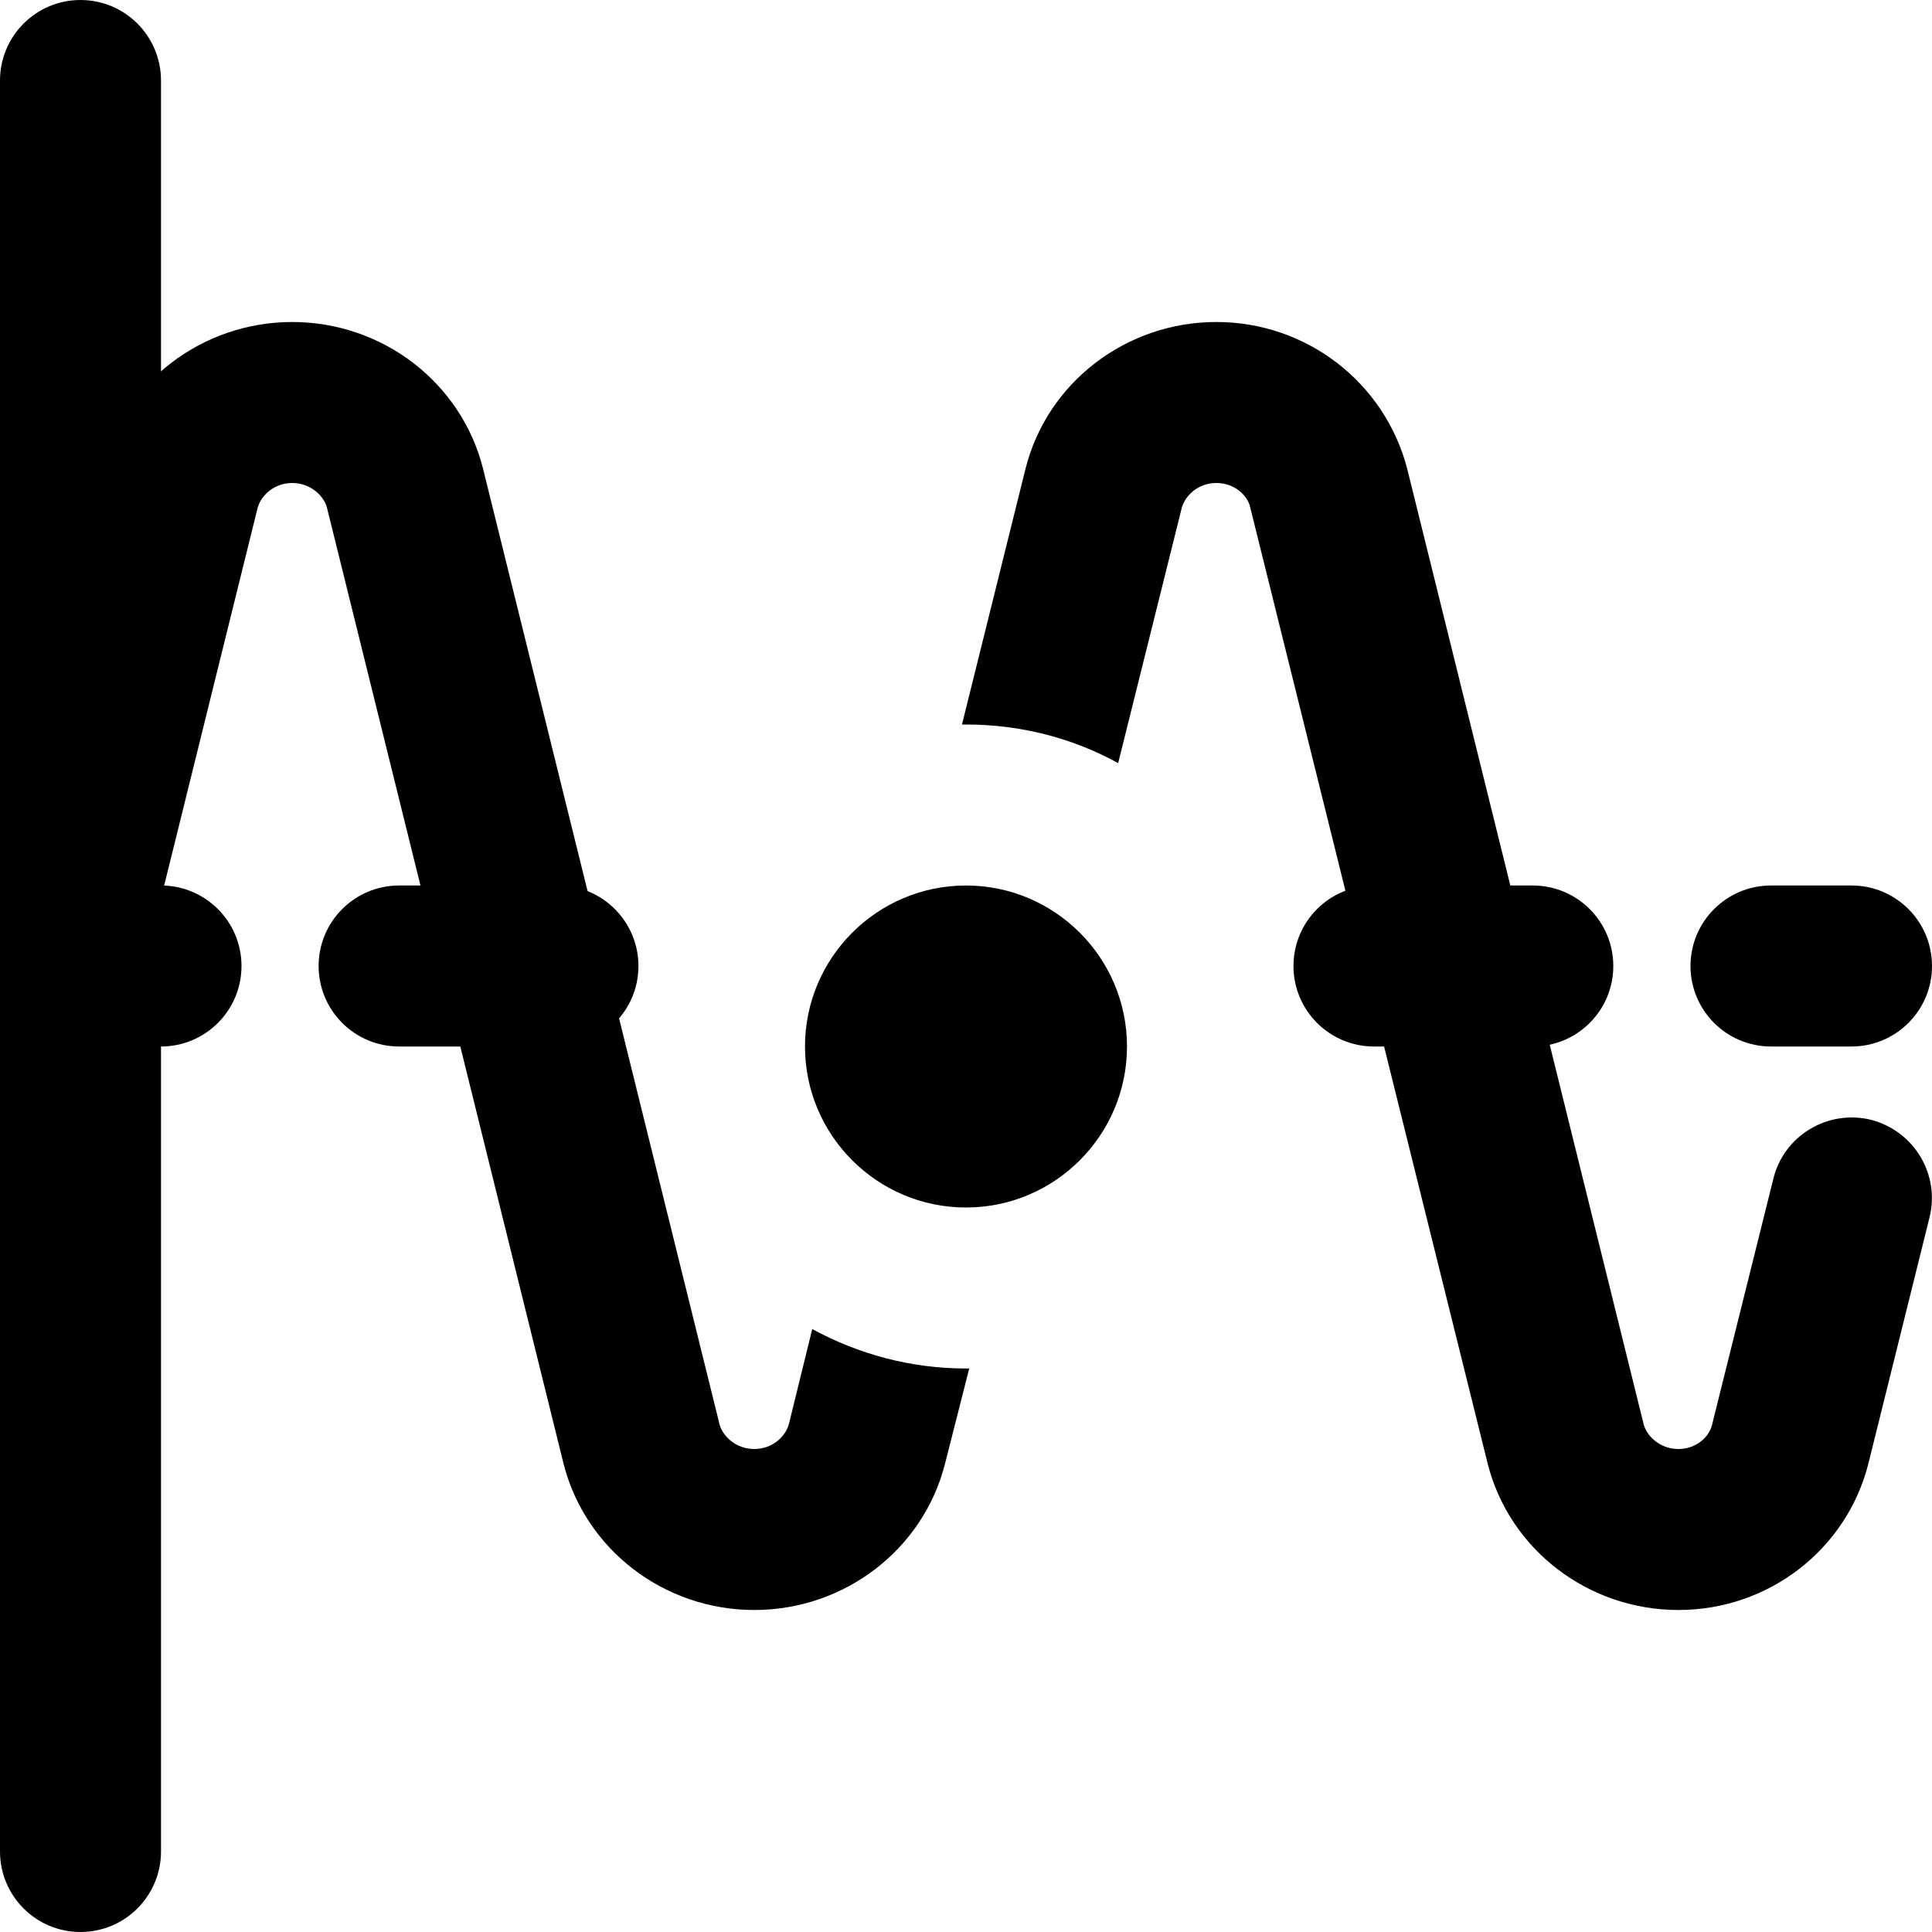
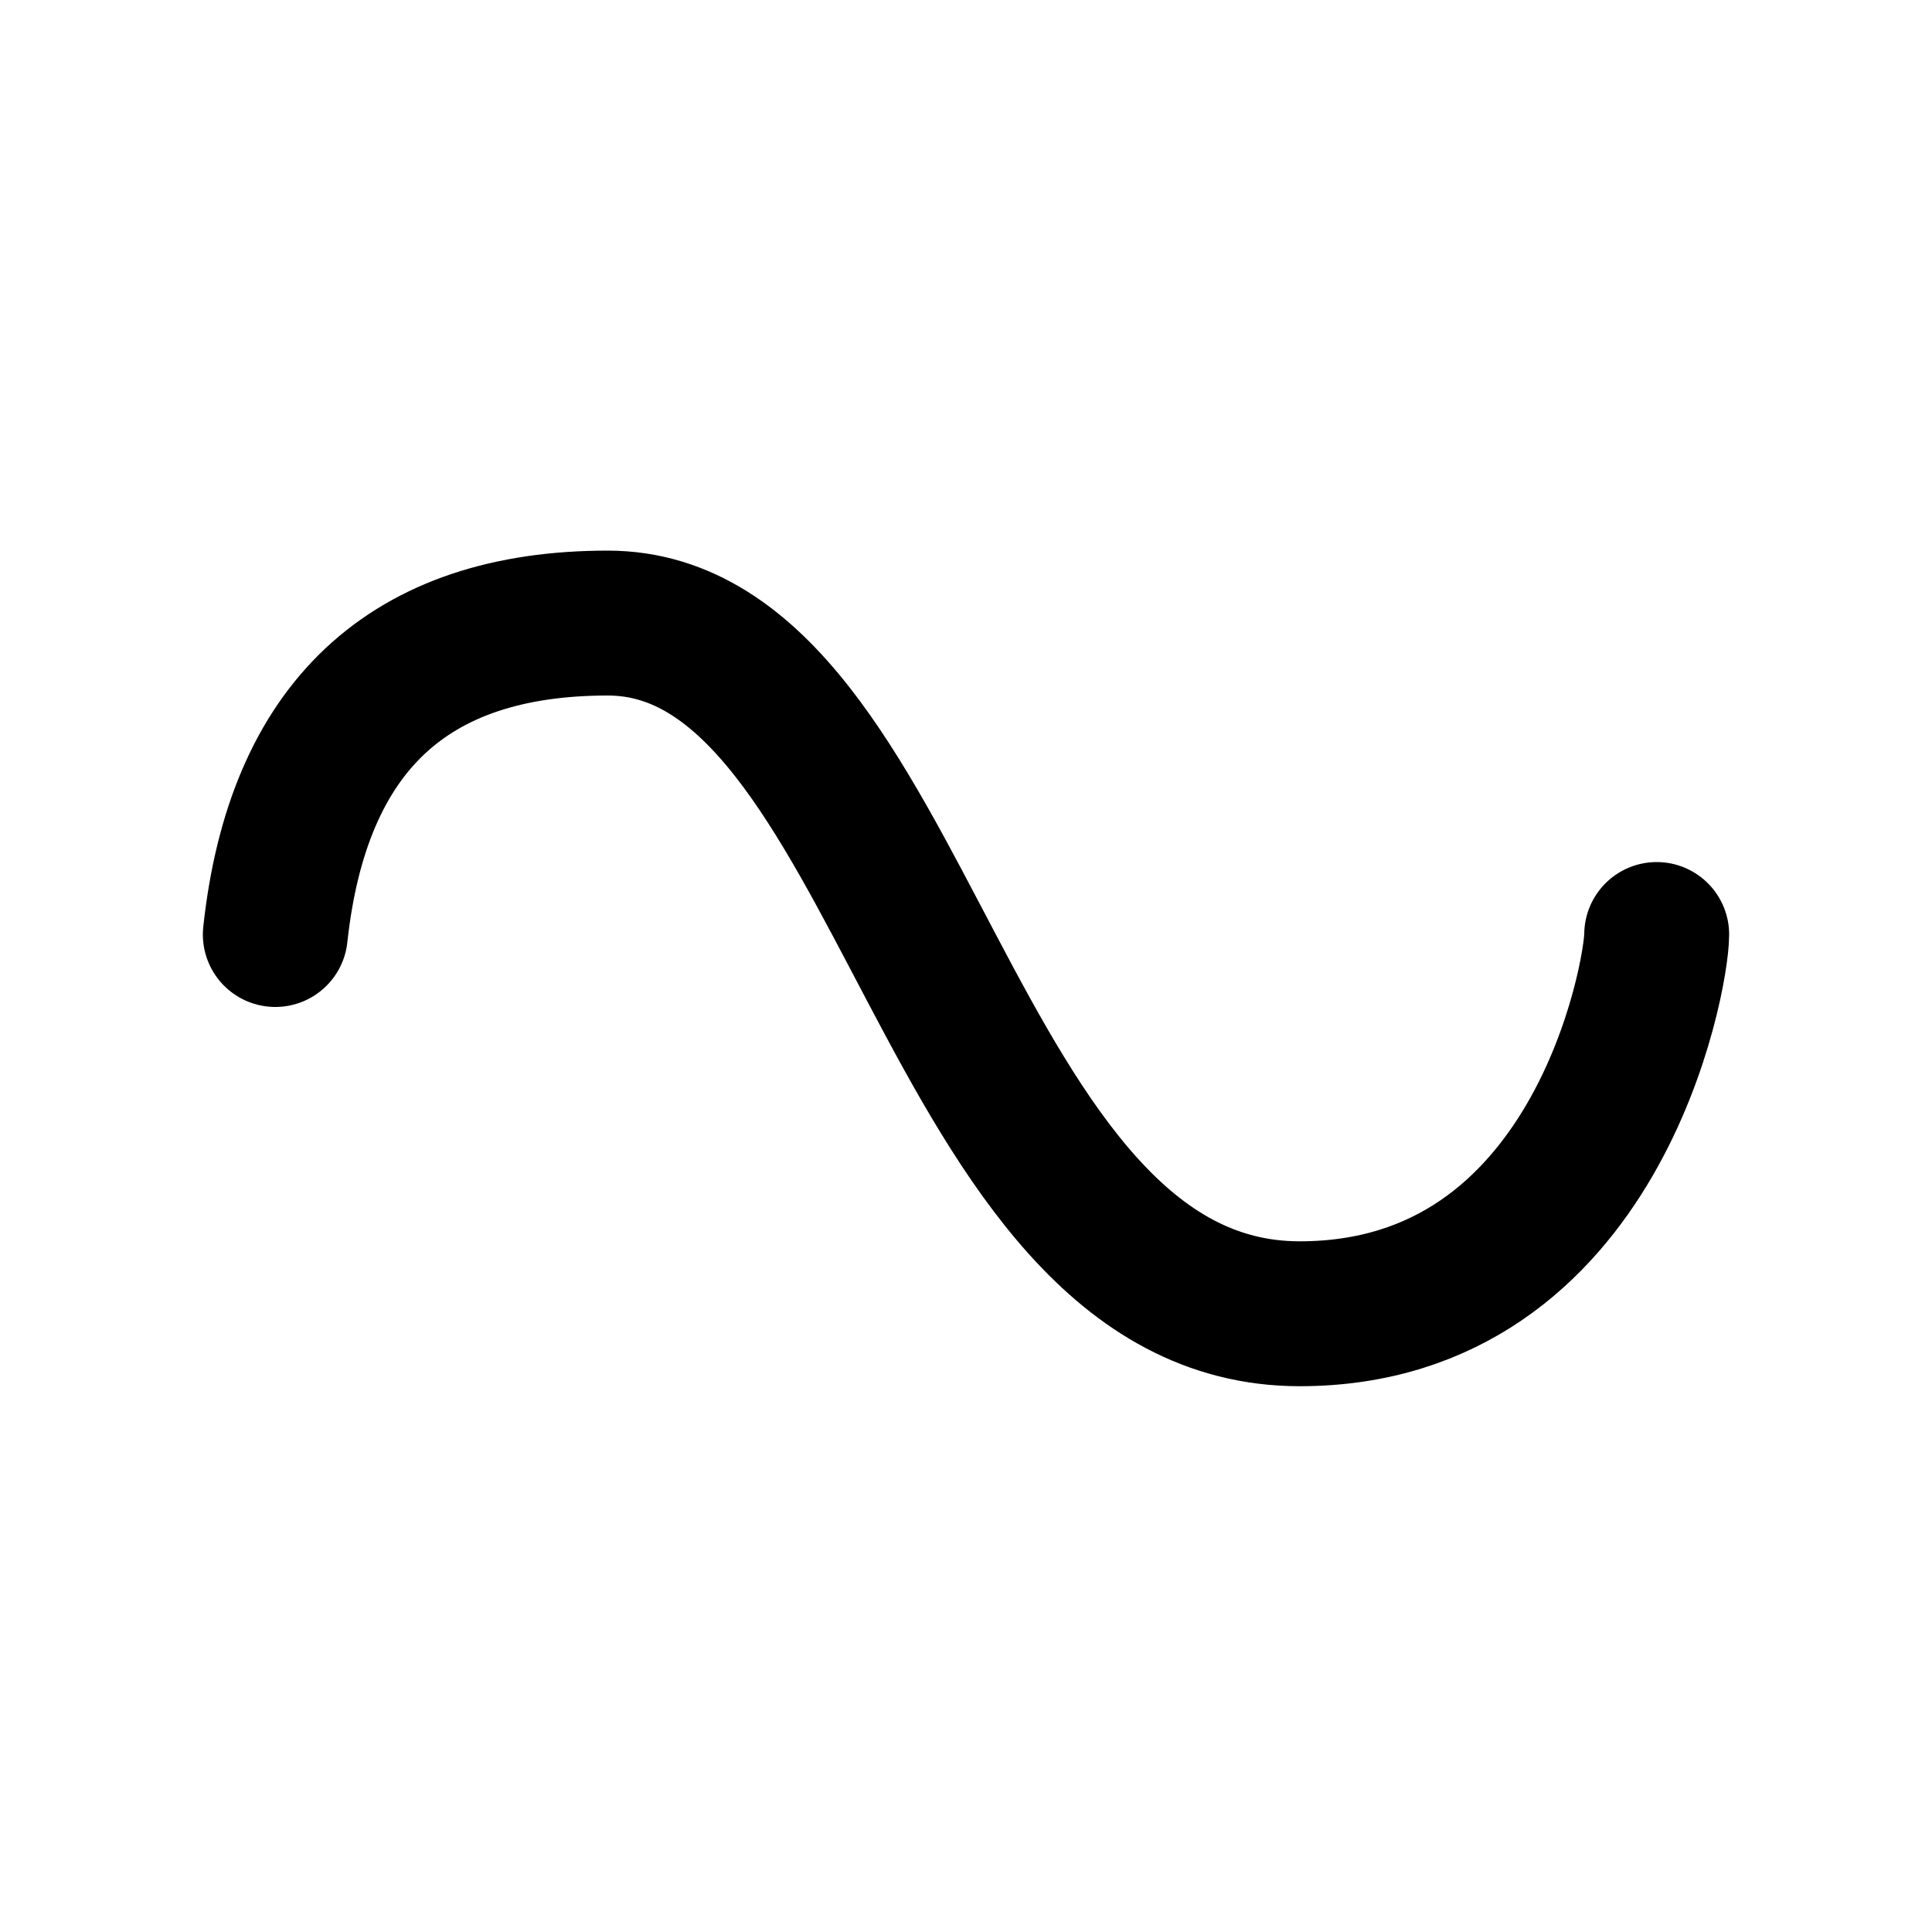
- <svg xmlns="http://www.w3.org/2000/svg" xml:space="preserve" width="40" height="40" viewBox="0 0 24 24">
-   <path d="M23 13h-1a1 1 0 0 1 0-2h1a1 1 0 0 1 0 2zM19.041 13h-1.973a1 1 0 0 1 0-2h1.973a1 1 0 0 1 0 2zM6.931 13H4.958a1 1 0 0 1 0-2h1.973a1 1 0 0 1 0 2zM2 13H1a1 1 0 0 1 0-2h1a1 1 0 0 1 0 2z" />
-   <path d="M1 24a1 1 0 0 1-1-1V1a1 1 0 0 1 2 0v22a1 1 0 0 1-1 1zM23.97 15.12l-.76 3.06c-.27 1.07-1.24 1.82-2.36 1.82s-2.1-.75-2.37-1.82L15.53 6.3c-.03-.14-.19-.3-.42-.3-.23 0-.39.16-.43.31l-.79 3.17C13.33 9.17 12.68 9 12 9h-.05l.79-3.18C13.01 4.75 13.99 4 15.11 4s2.09.75 2.37 1.82l2.94 11.88c.04.14.2.3.43.3.23 0 .39-.16.42-.31l.76-3.05c.13-.53.67-.86 1.21-.73.54.14.86.68.73 1.21z" />
-   <path d="m12.04 17-.3 1.18C11.47 19.25 10.49 20 9.37 20s-2.1-.75-2.37-1.82L4.06 6.3c-.04-.14-.2-.3-.43-.3s-.39.16-.43.31l-1.23 4.97a1 1 0 0 1-1.94-.48l1.23-4.98C1.53 4.75 2.51 4 3.63 4s2.1.75 2.37 1.82L8.94 17.7c.04.14.2.3.43.3s.39-.16.43-.31l.29-1.18c.57.31 1.22.49 1.91.49h.04z" />
-   <path d="M12 15c-1.103 0-2-.897-2-2s.897-2 2-2 2 .897 2 2-.897 2-2 2z" />
+ <svg xmlns="http://www.w3.org/2000/svg" width="40" height="40" viewBox="0 0 400 400" fill="none">
+   <path d="M57 193.48C61.648 150.493 84.59 129 125.825 129C187.678 129 195.16 272 269.08 272C330.771 272 343 201.978 343 193.48" stroke="#000" stroke-width="30" stroke-linecap="round" stroke-linejoin="round" />
</svg>
